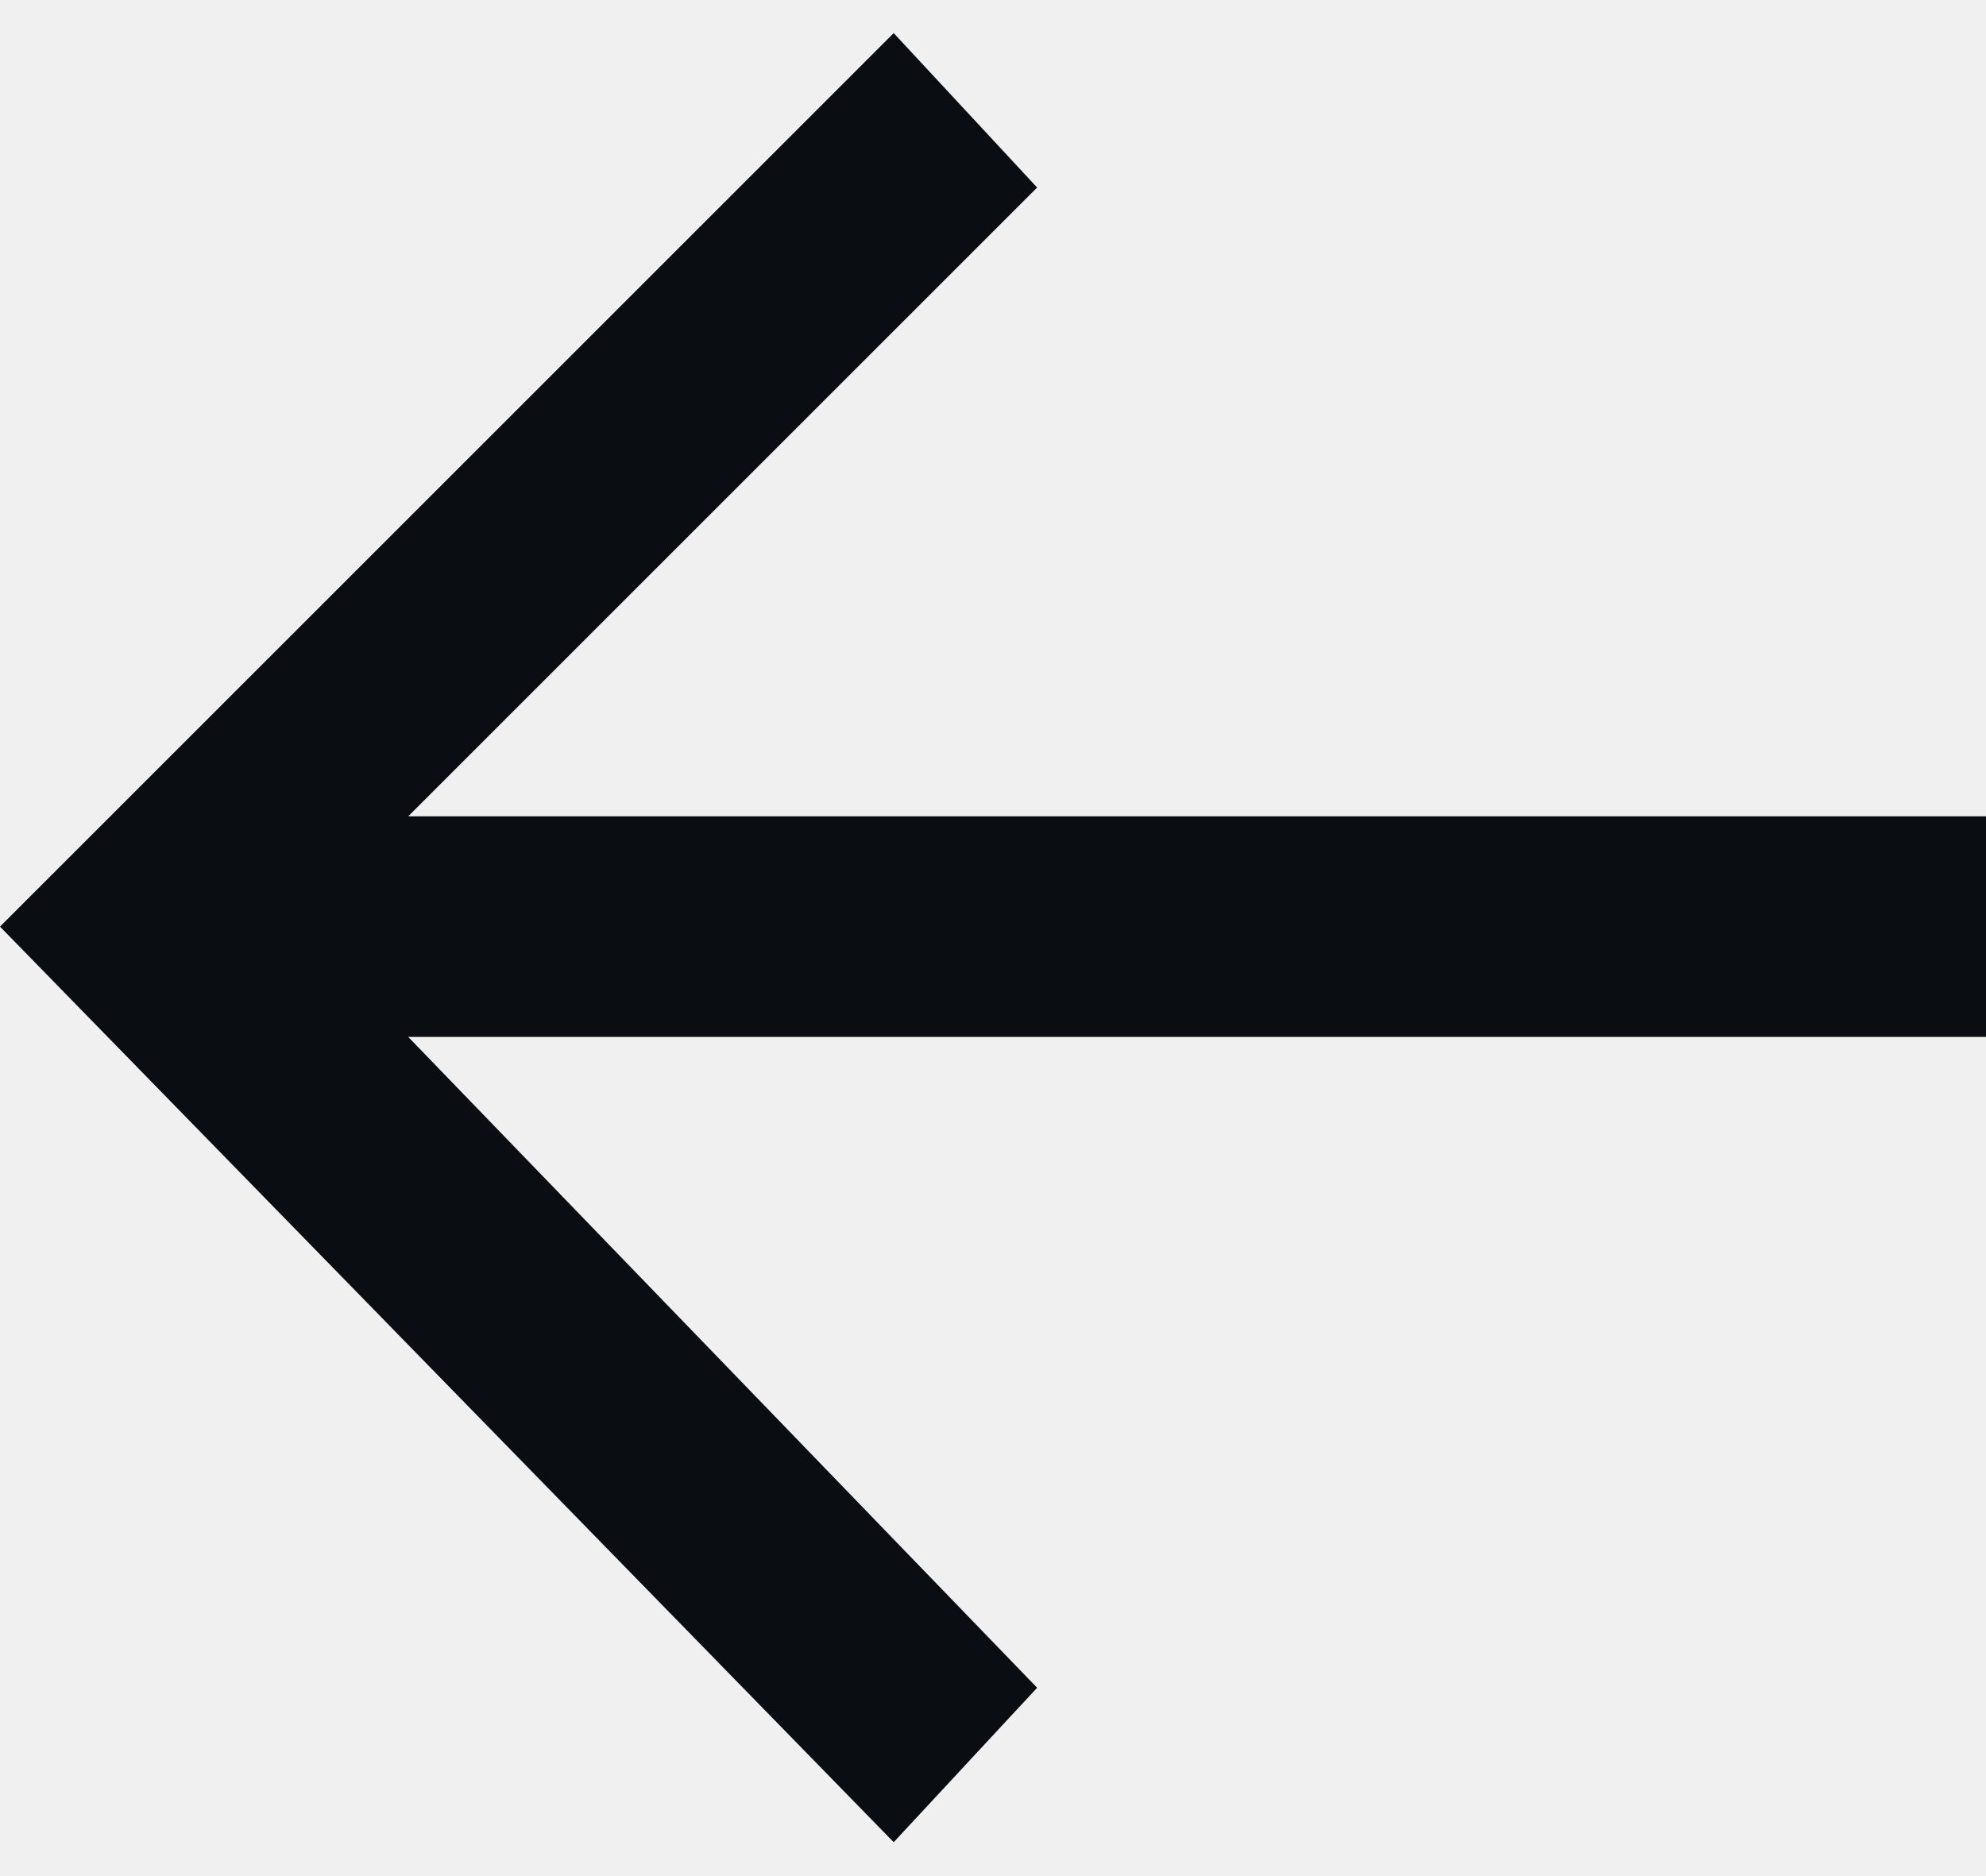
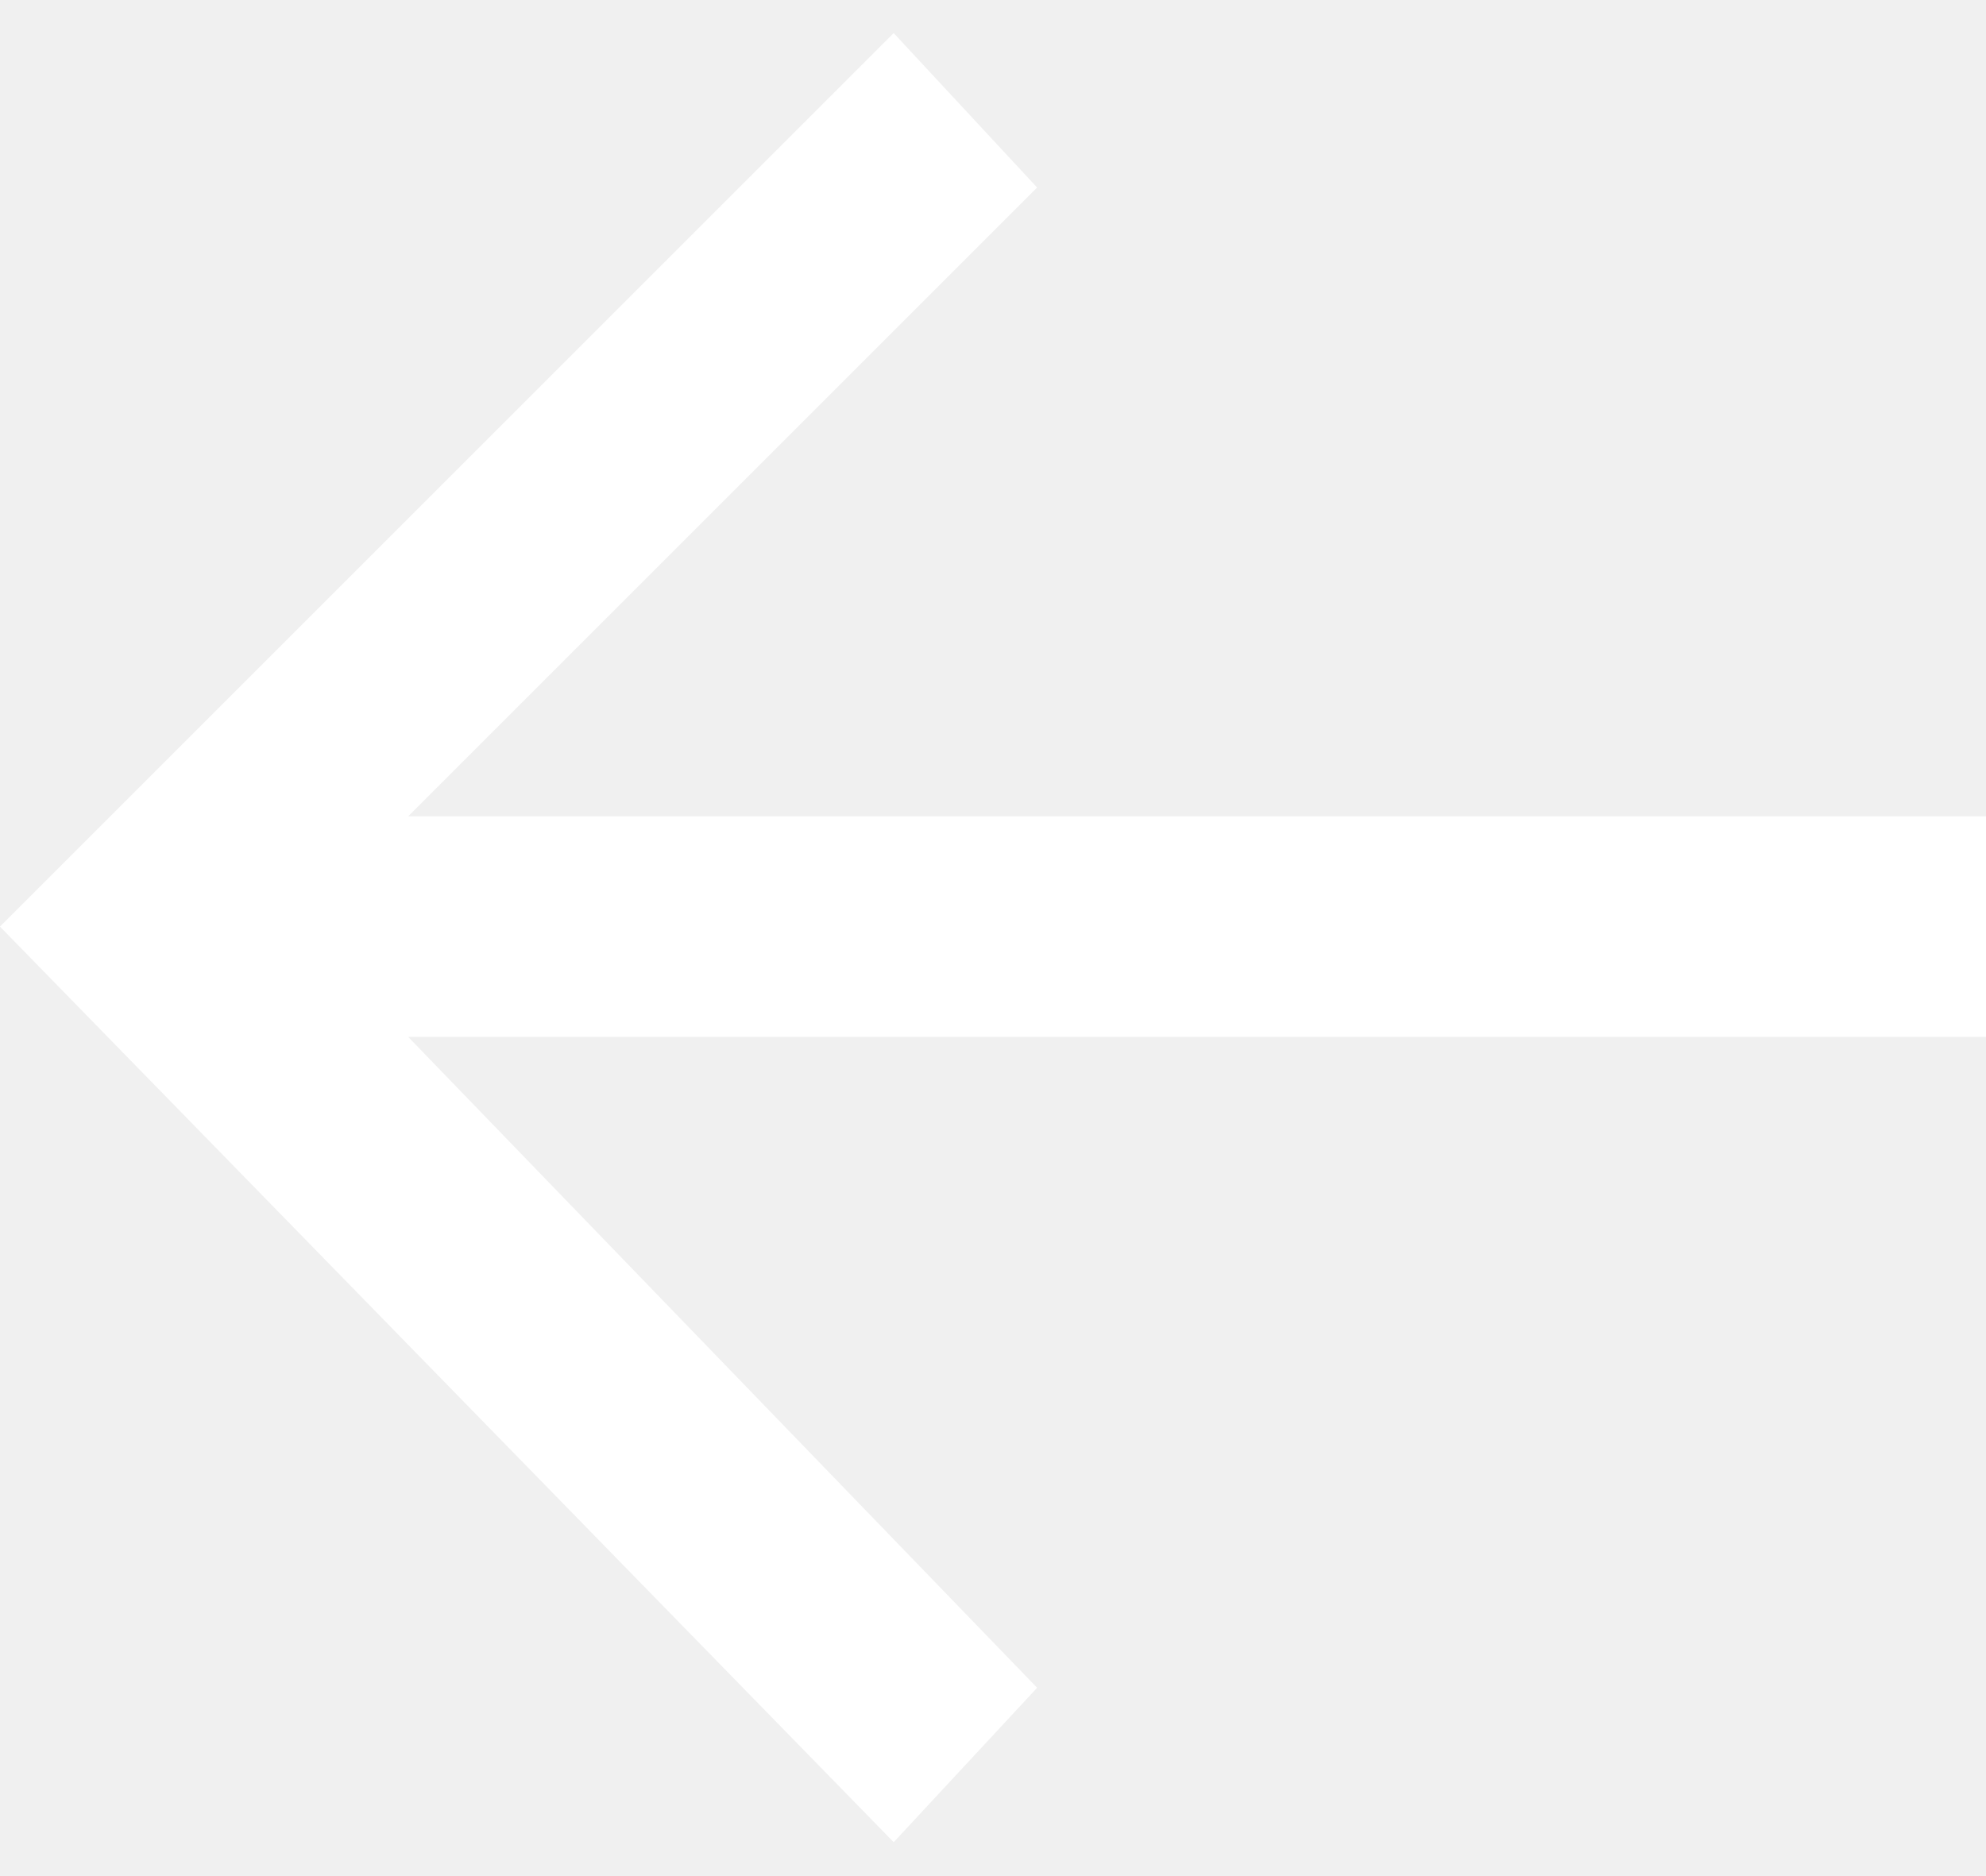
<svg xmlns="http://www.w3.org/2000/svg" version="1.1" id="Layer_1" x="0px" y="0px" viewBox="0 0 18 17" style="enable-background:new 0 0 18 17;" xml:space="preserve">
  <style type="text/css">
- 	.st0{fill:#0A0E12;}
+ 	.st0{fill:#ffffff;}
</style>
  <polygon class="st0" points="8.1,0.3 9.4,1.7 3.7,7.4 18,7.4 18,9.4 3.7,9.4 9.4,15.3 8.1,16.7 0,8.4 " />
</svg>
